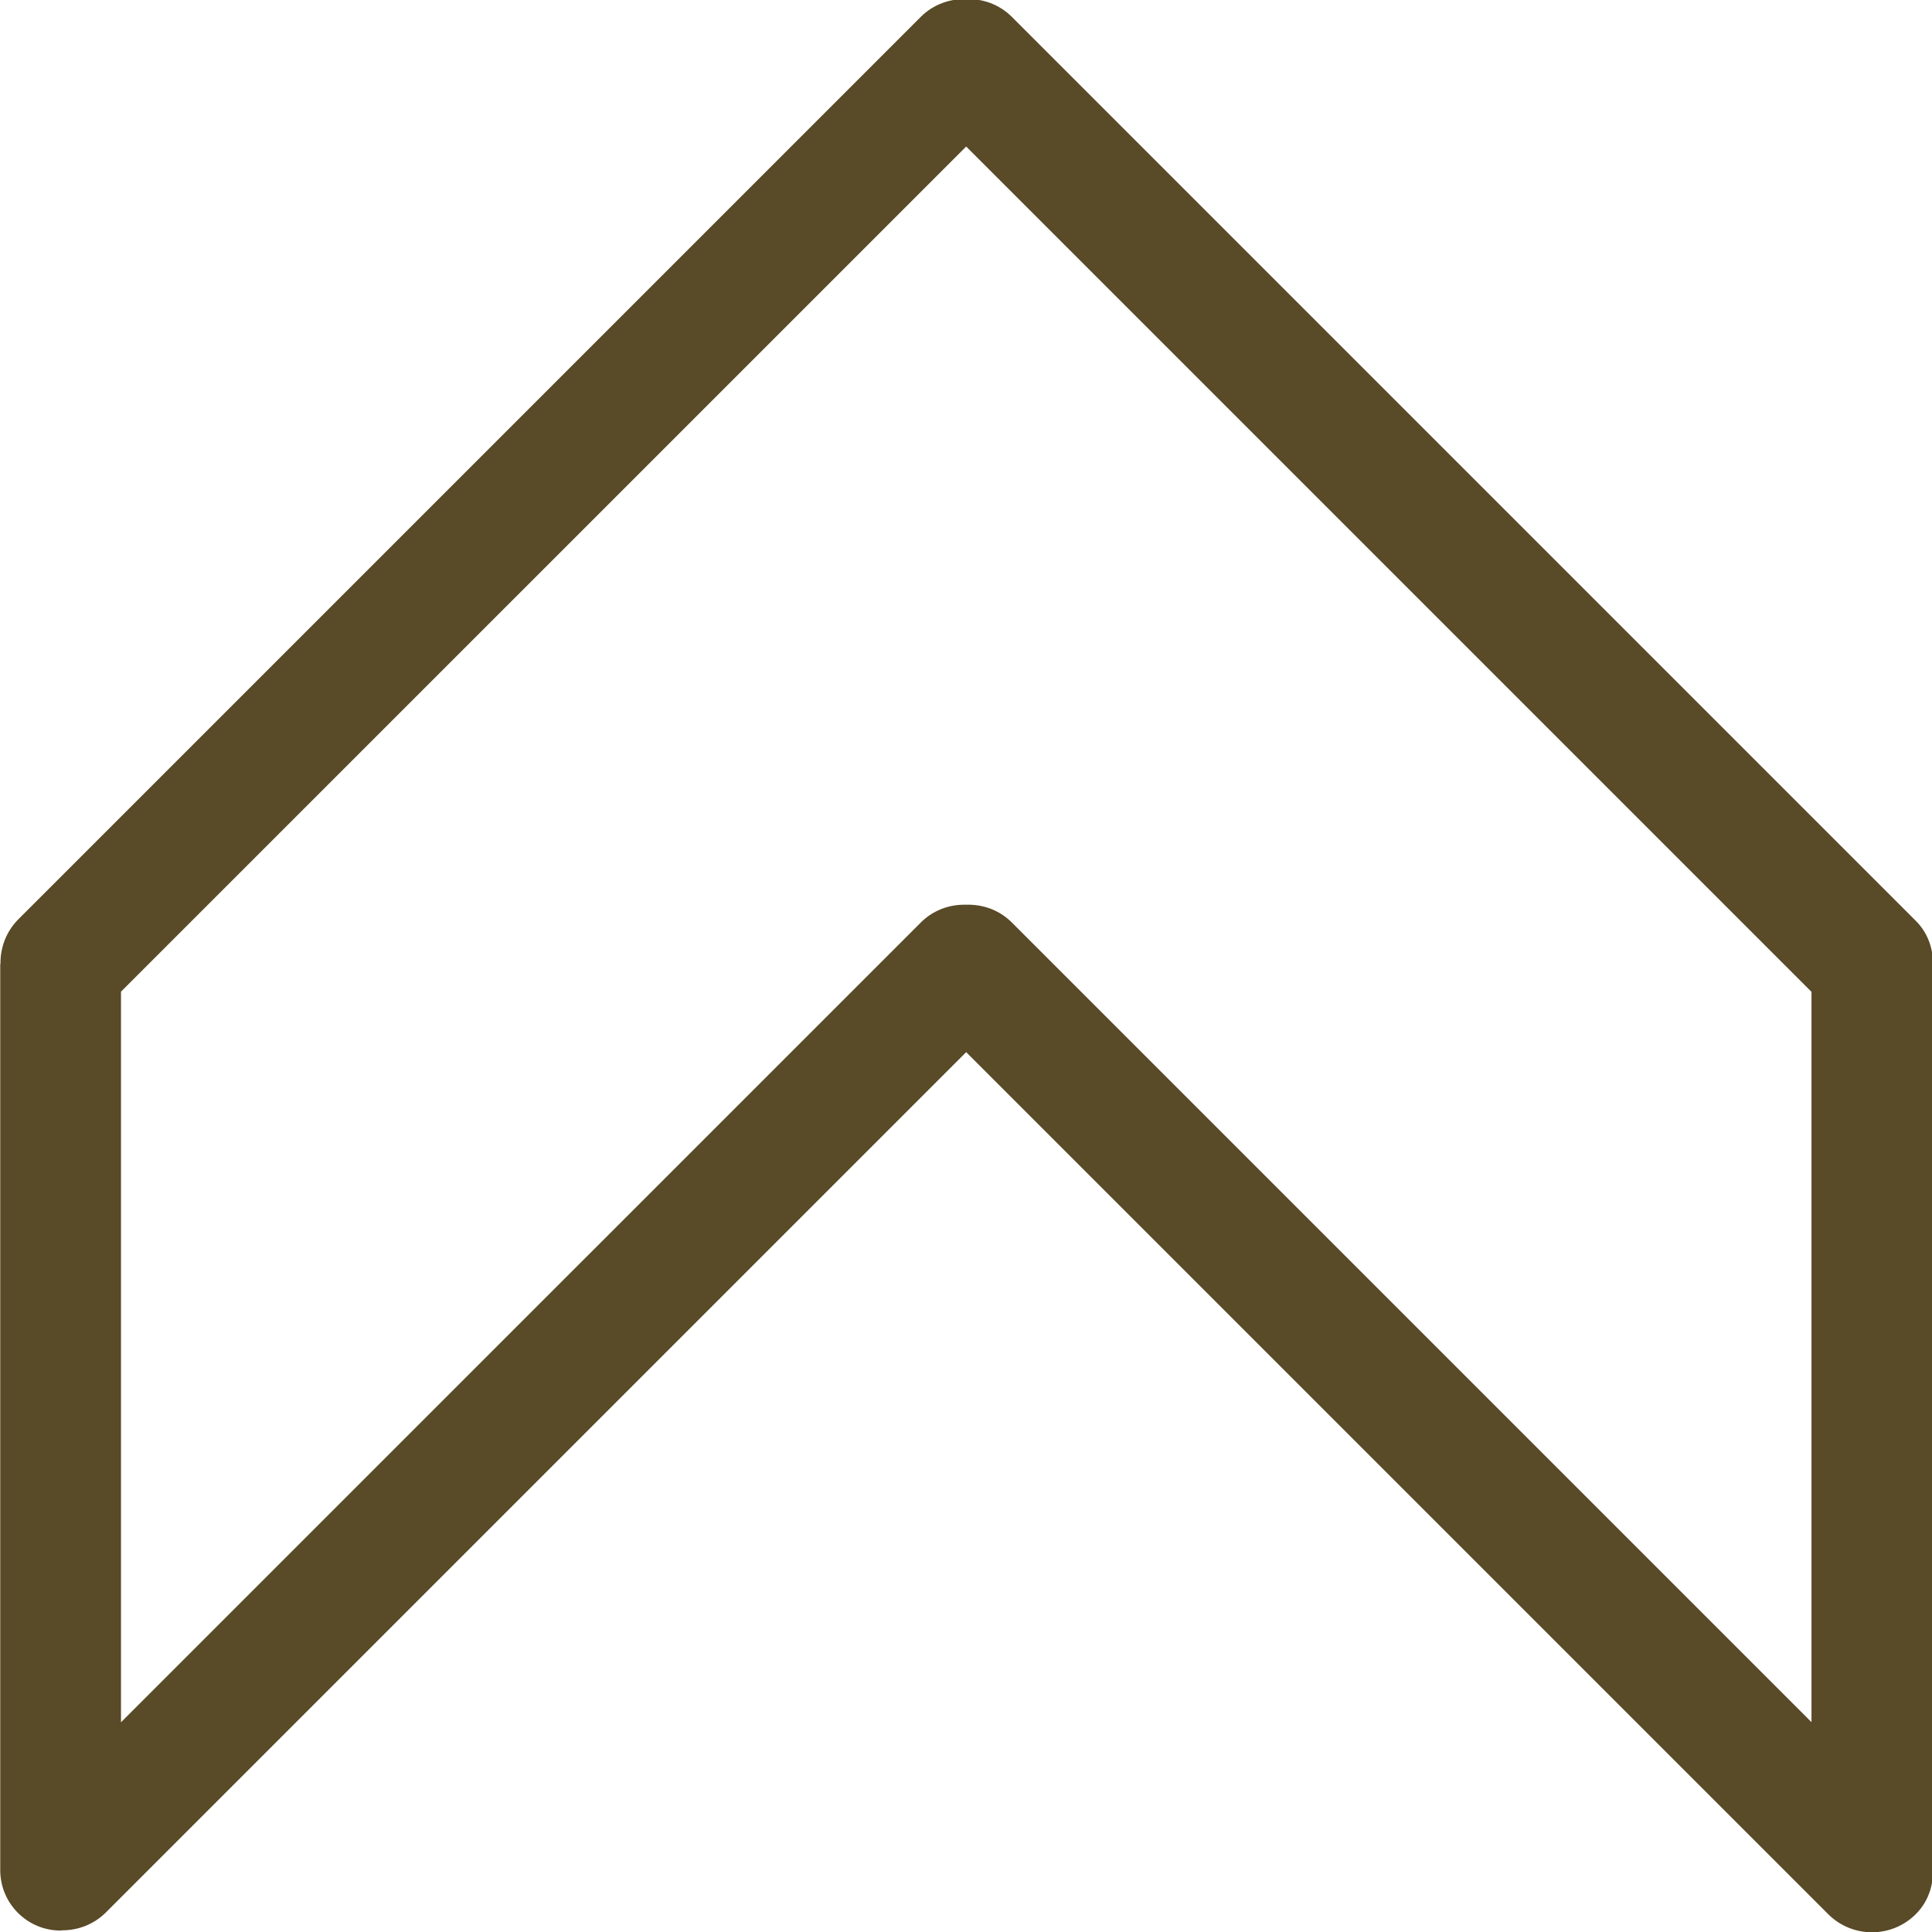
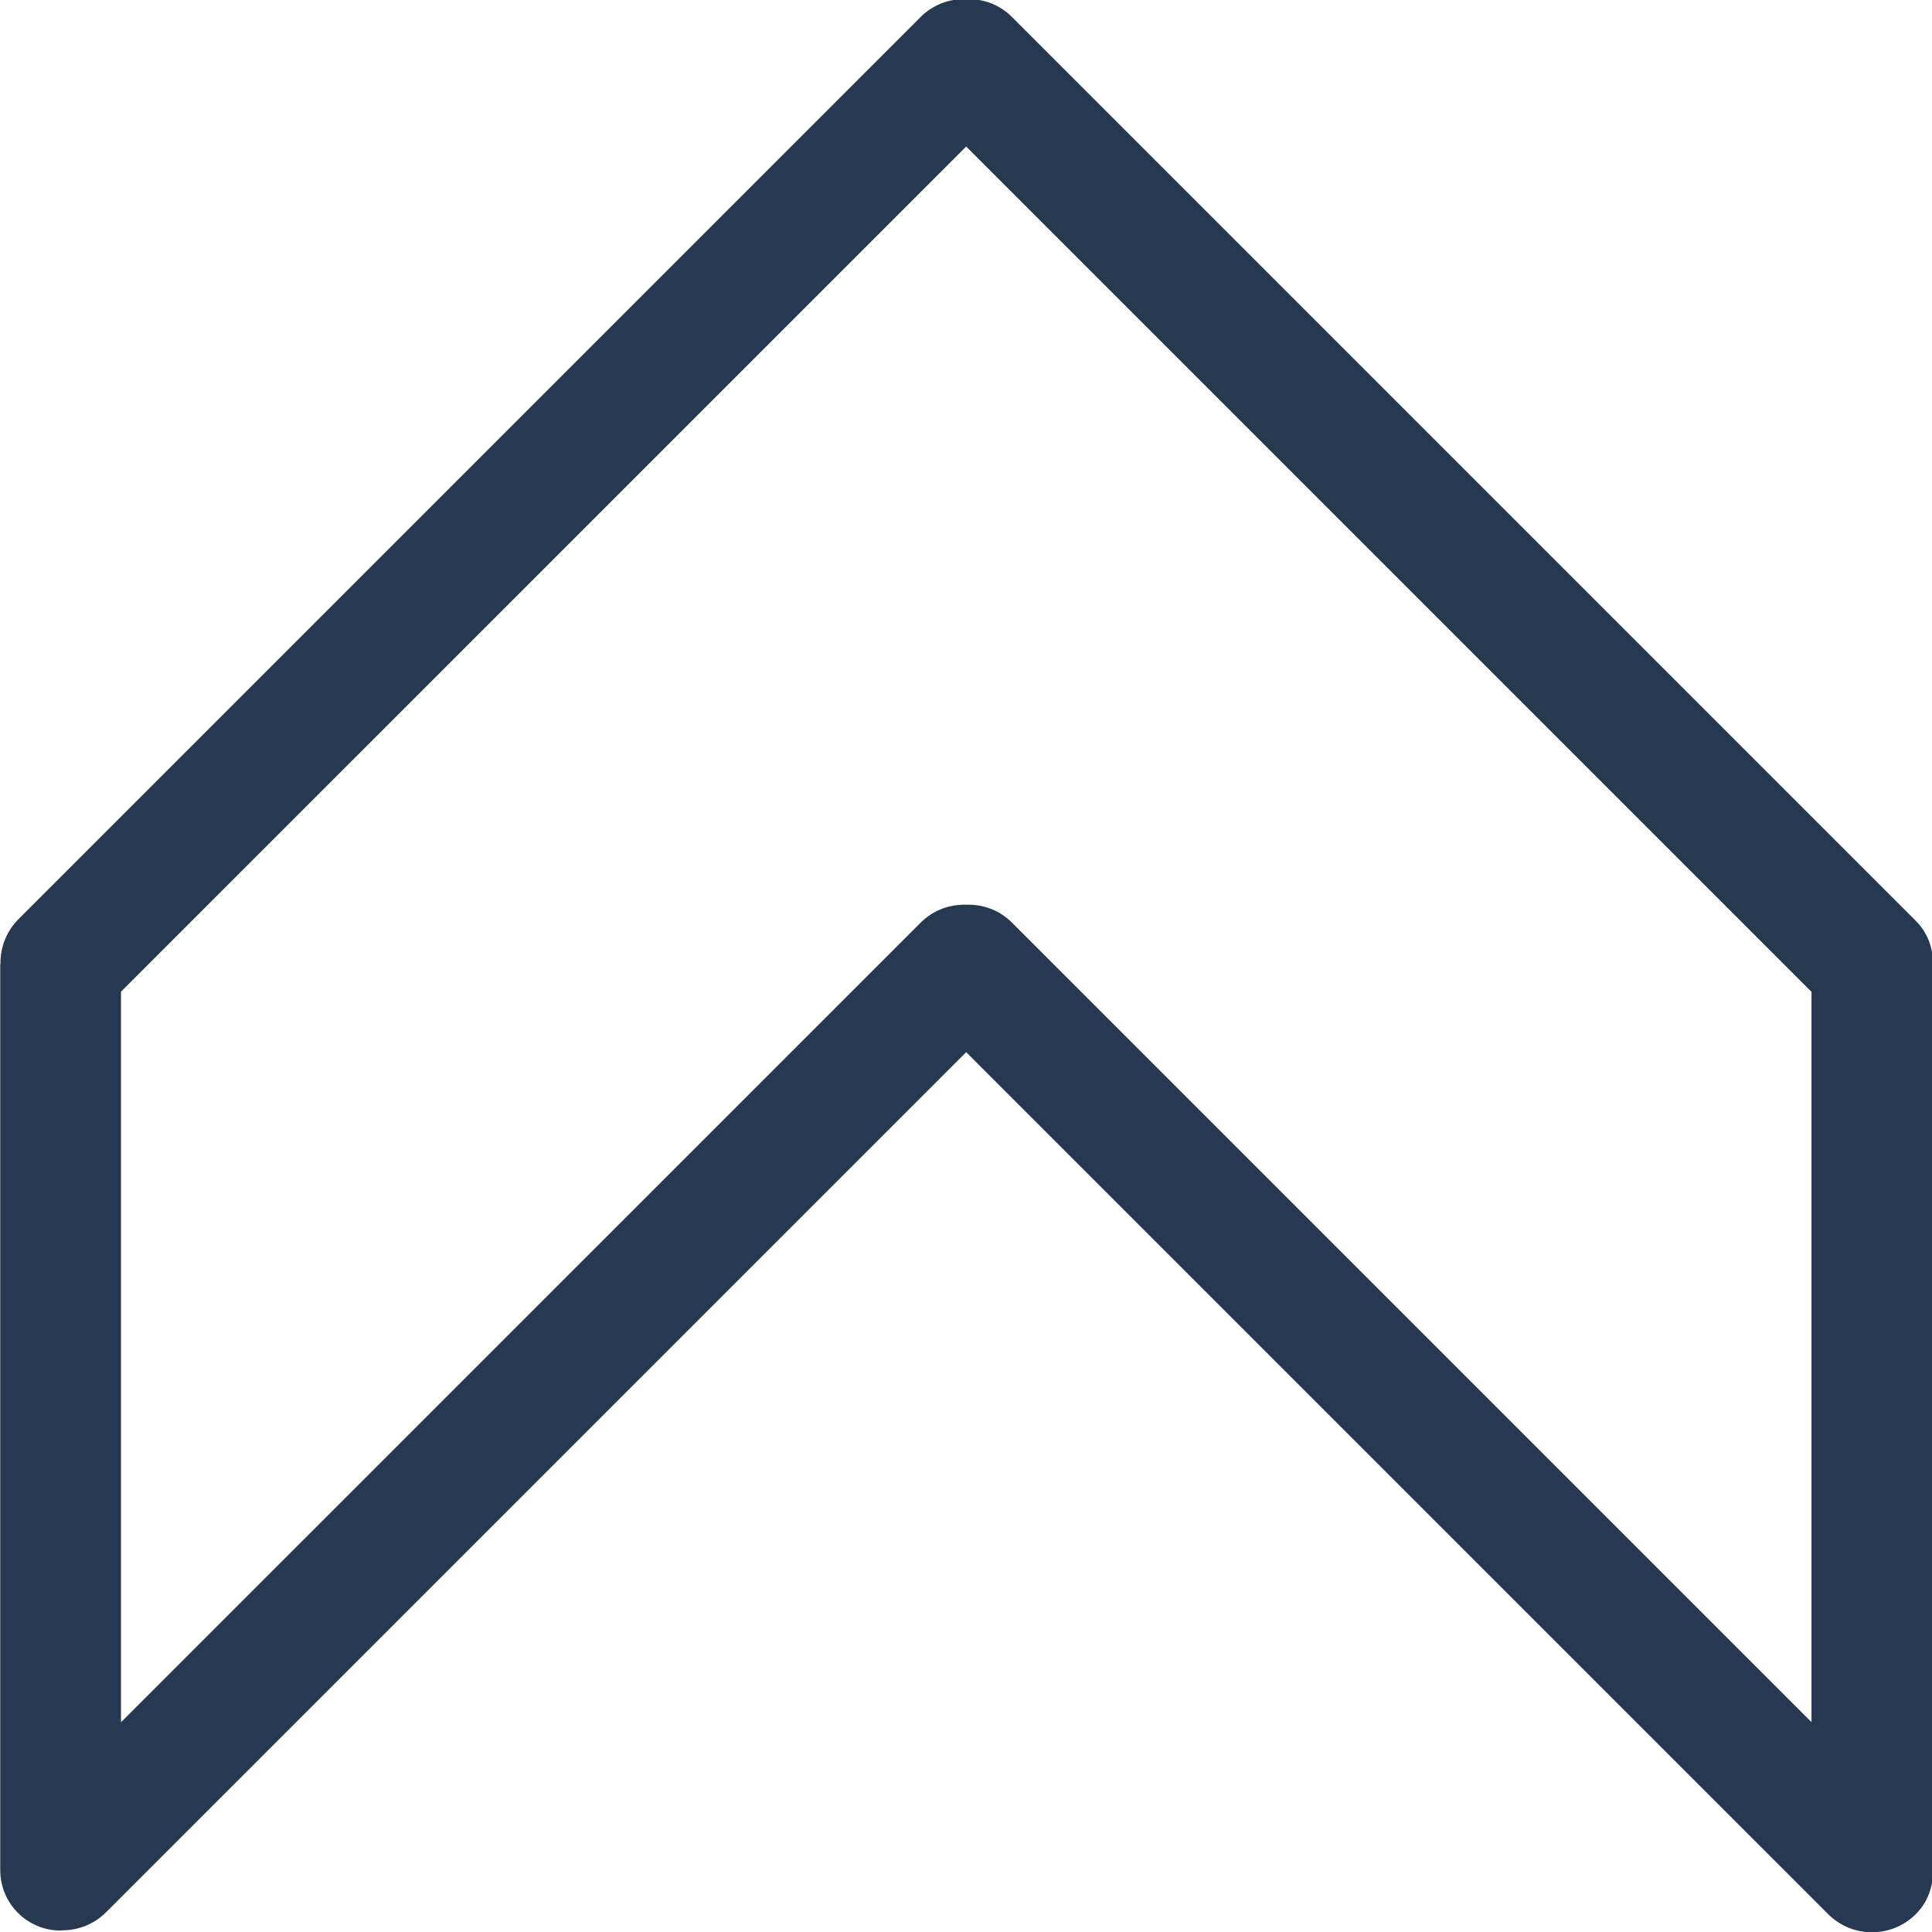
<svg xmlns="http://www.w3.org/2000/svg" enable-background="new 0 0 32 32" id="Слой_1" version="1.1" viewBox="0 0 32 32" xml:space="preserve">
-   <path clip-rule="evenodd" d="M15.251,0.279L0.307,15.223  c-0.202,0.202-0.301,0.467-0.299,0.731c0,0.008-0.004,0.014-0.004,0.022l0,15c0,0.552,0.448,1,1,1c0.008,0,0.014-0.004,0.022-0.004  c0.264,0.002,0.529-0.097,0.731-0.299l14.246-14.246l14.277,14.277c0.401,0.401,1.051,0.401,1.452,0  c0.238-0.238,0.317-0.561,0.273-0.87V16.122c0.044-0.309-0.035-0.632-0.273-0.87L16.76,0.28c-0.208-0.208-0.482-0.303-0.755-0.295  C15.733-0.023,15.459,0.072,15.251,0.279z M30.004,16.428v12.096L16.76,15.28c-0.208-0.208-0.482-0.303-0.755-0.295  c-0.272-0.008-0.546,0.087-0.754,0.295L2.004,28.526V16.425L16.003,2.427L30.004,16.428z" fill="#594a28" fill-rule="evenodd" id="Border_Arrow_Up" />
+   <path clip-rule="evenodd" d="M15.251,0.279L0.307,15.223  c-0.202,0.202-0.301,0.467-0.299,0.731c0,0.008-0.004,0.014-0.004,0.022l0,15c0,0.552,0.448,1,1,1c0.008,0,0.014-0.004,0.022-0.004  c0.264,0.002,0.529-0.097,0.731-0.299l14.246-14.246l14.277,14.277c0.401,0.401,1.051,0.401,1.452,0  c0.238-0.238,0.317-0.561,0.273-0.87V16.122c0.044-0.309-0.035-0.632-0.273-0.87L16.76,0.28c-0.208-0.208-0.482-0.303-0.755-0.295  C15.733-0.023,15.459,0.072,15.251,0.279z M30.004,16.428v12.096L16.76,15.28c-0.208-0.208-0.482-0.303-0.755-0.295  c-0.272-0.008-0.546,0.087-0.754,0.295L2.004,28.526V16.425L16.003,2.427L30.004,16.428z" fill="#273950" fill-rule="evenodd" id="Border_Arrow_Up" />
  <g />
  <g />
  <g />
  <g />
  <g />
  <g />
</svg>
